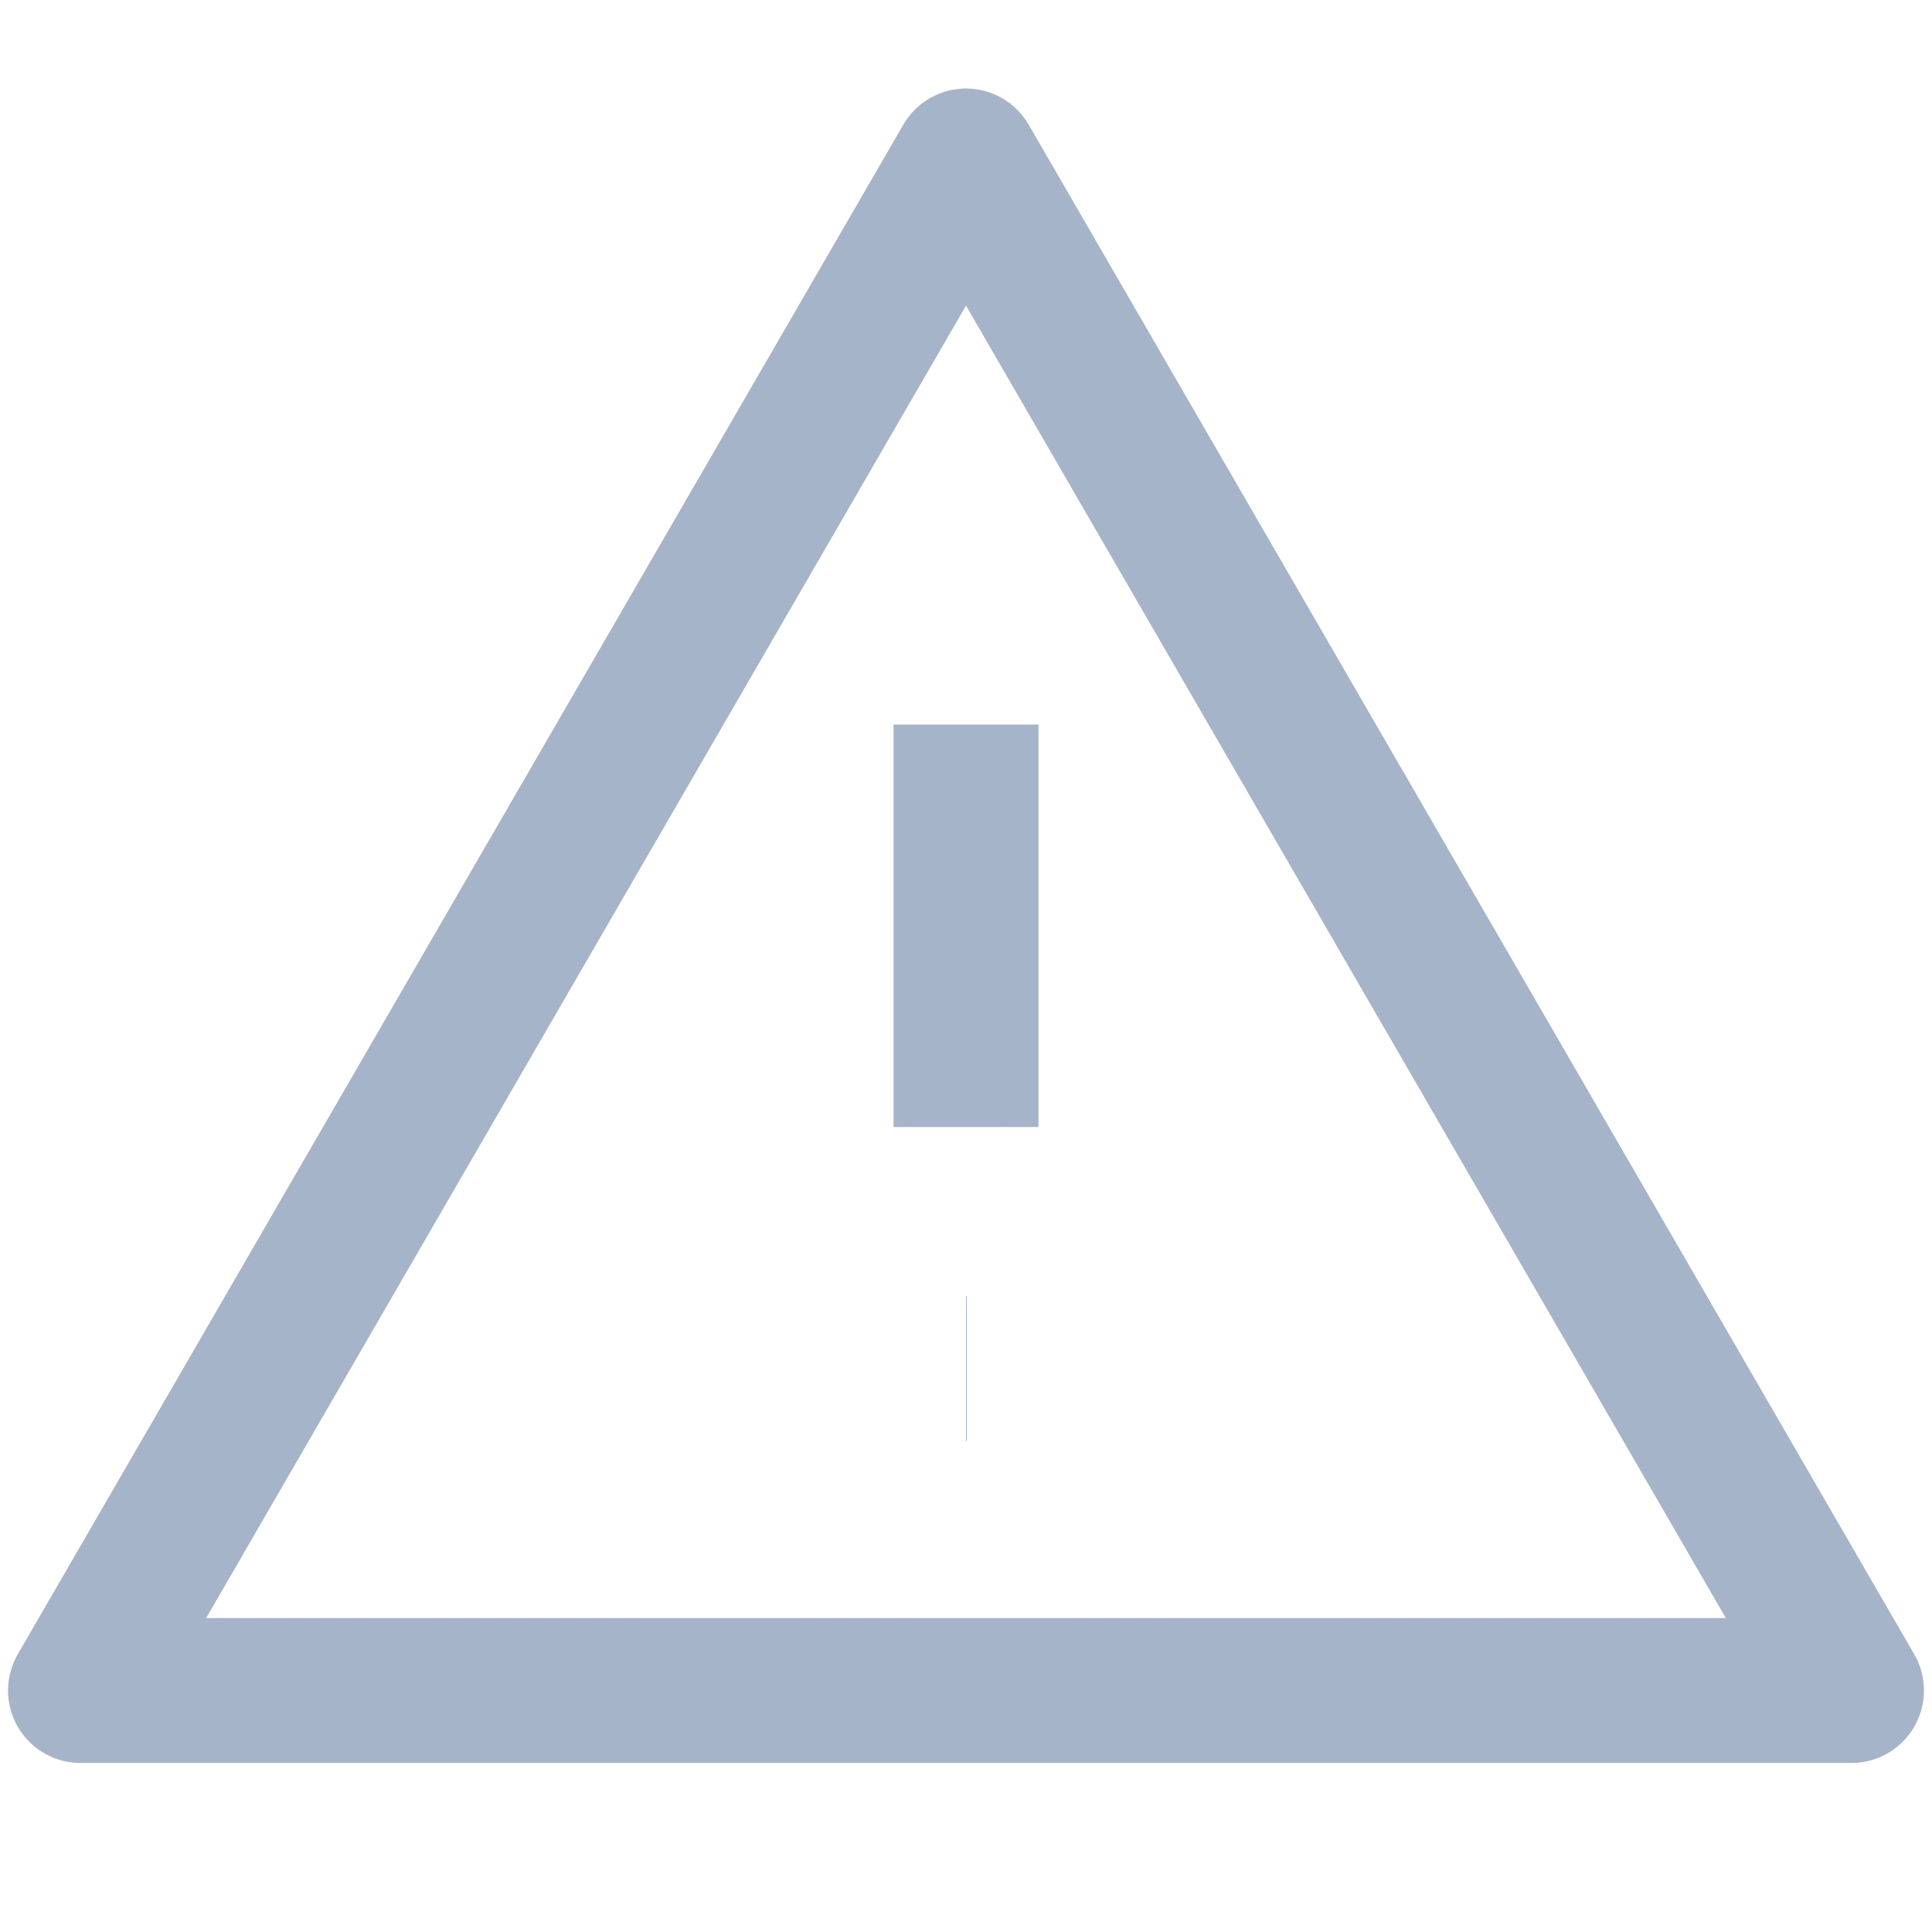
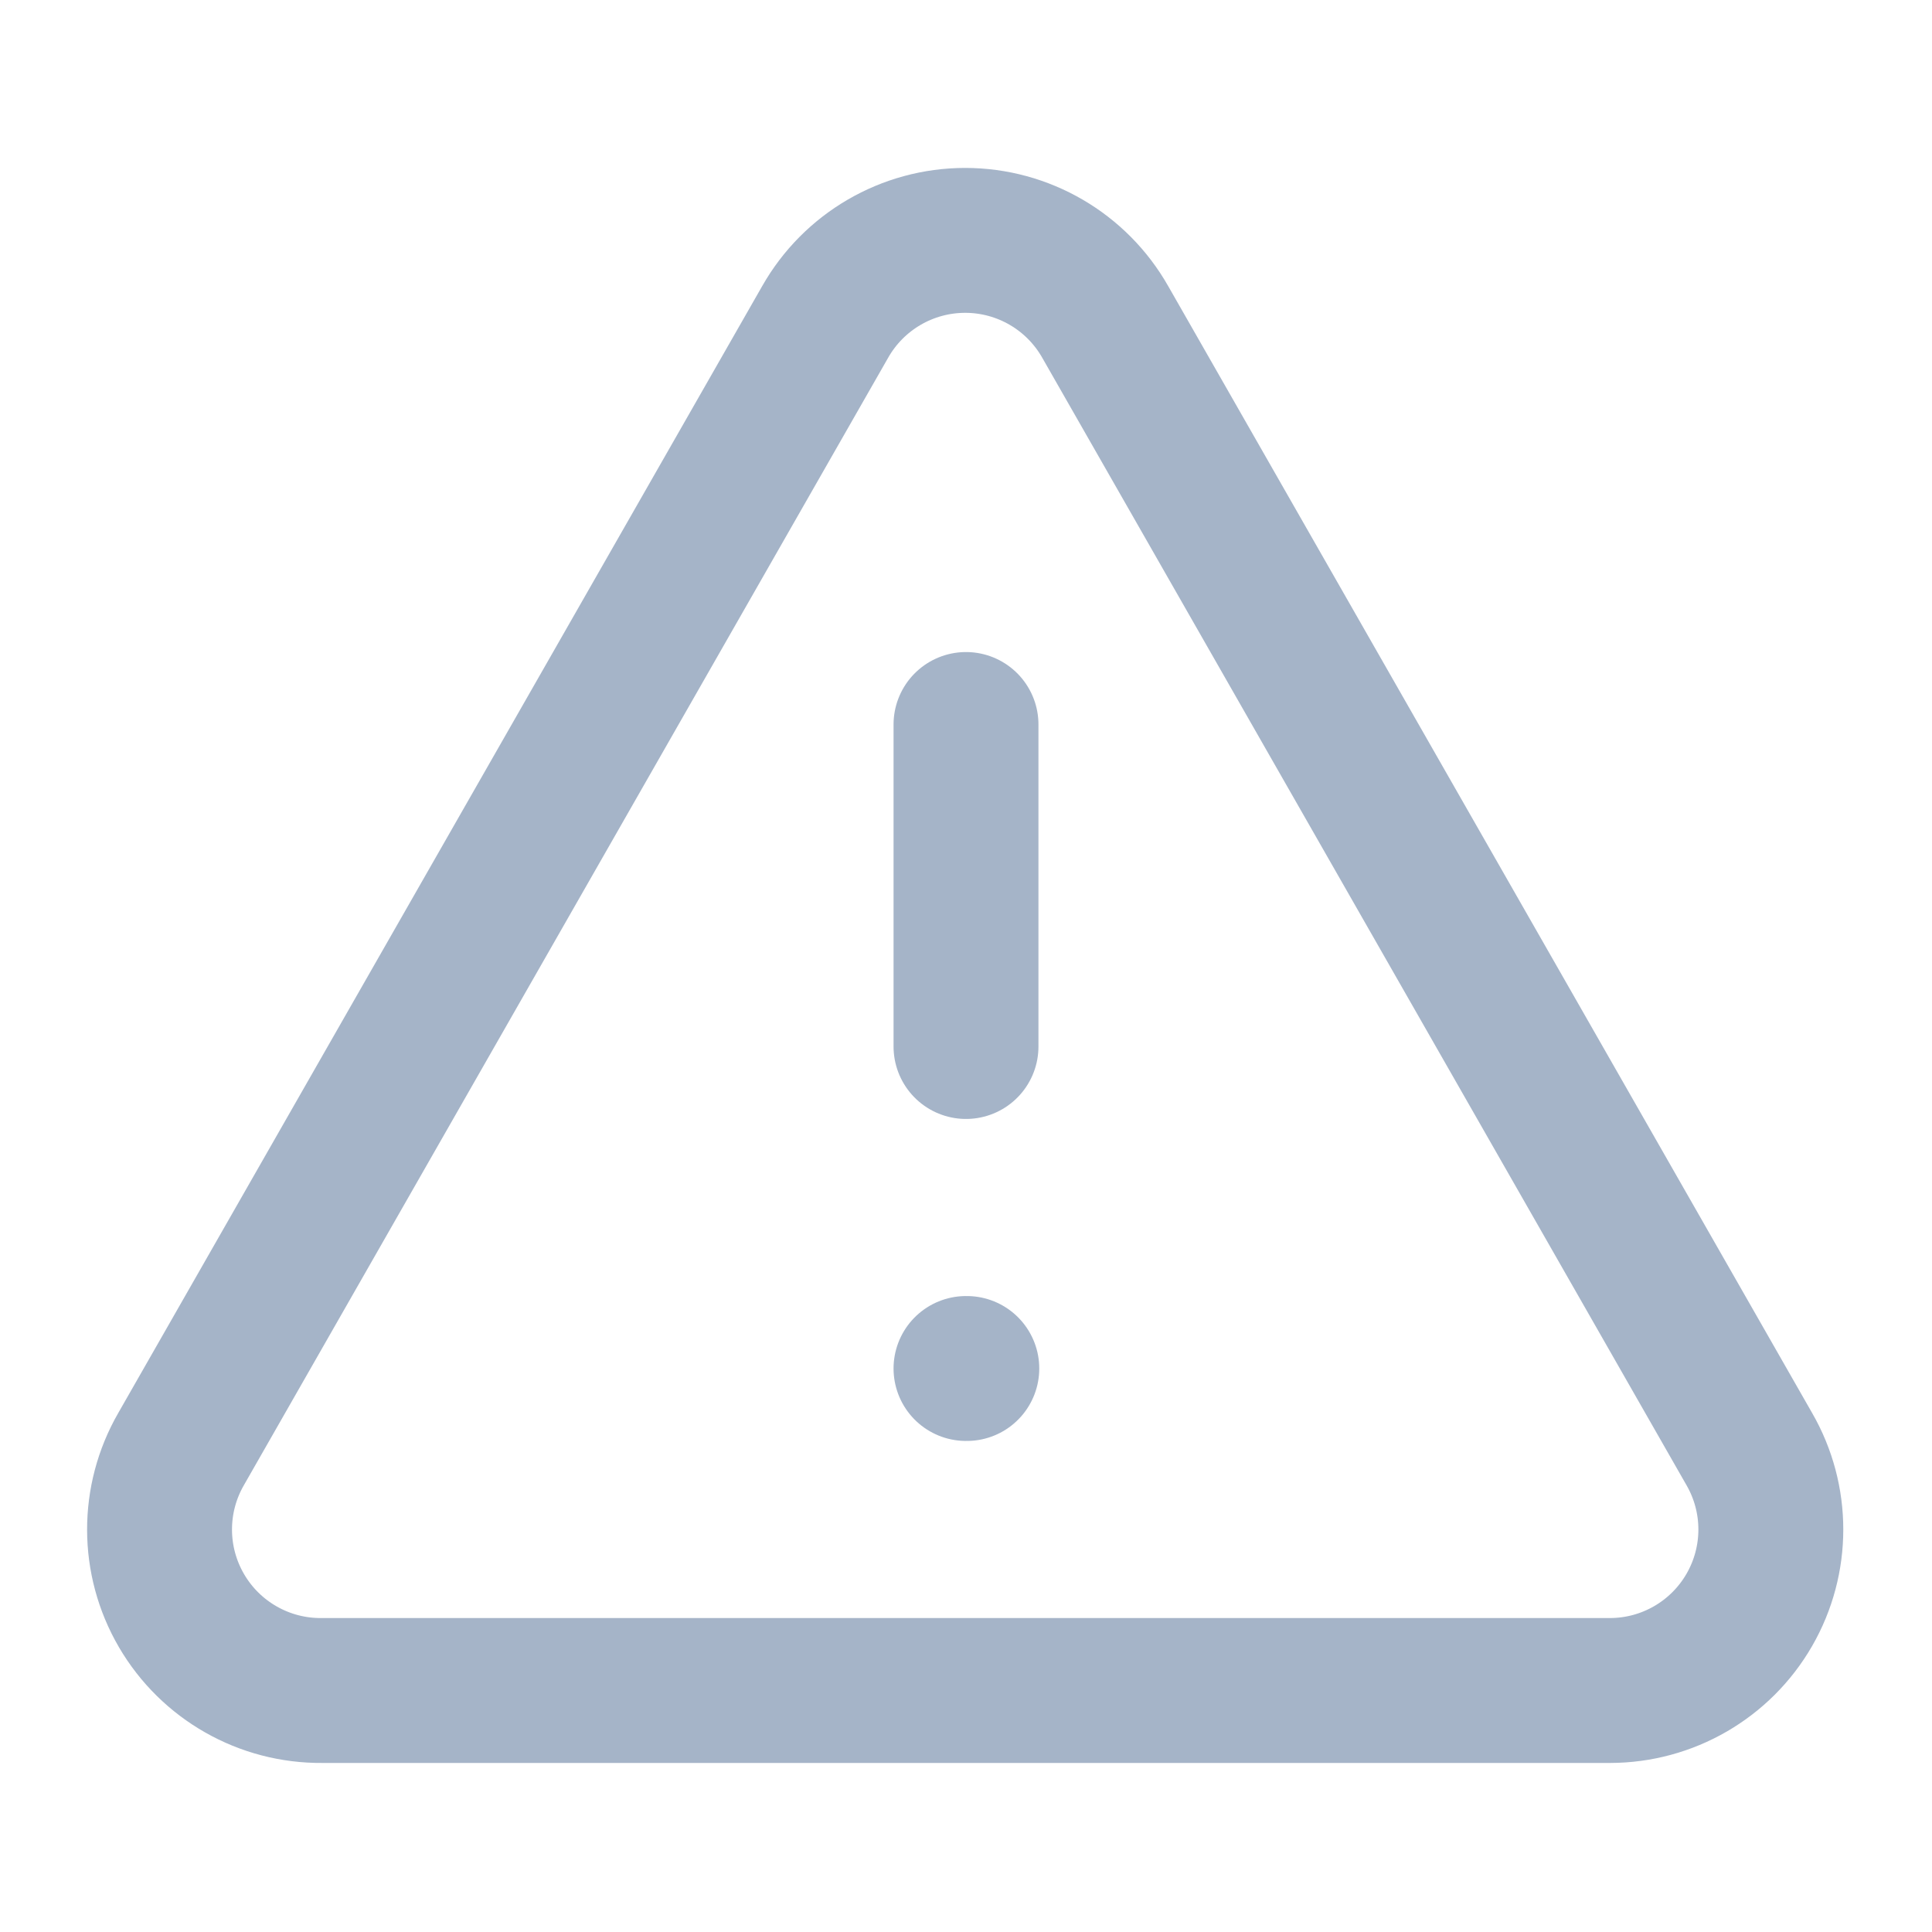
- <svg xmlns="http://www.w3.org/2000/svg" viewBox="0 0 24 24" fill="none" stroke="#a5b4c8" stroke-width="1.8" stroke-linejoin="round">
-   <path d="M12 2 1 21h22L12 2Z" />
-   <path d="M12 9v5M12 17h.01" />
+ <svg xmlns="http://www.w3.org/2000/svg" viewBox="0 0 24 24" fill="none" stroke="#a5b4c8" stroke-width="1.8" stroke-linecap="round" stroke-linejoin="round">
+   <path d="m21.73 18-8-14a2 2 0 0 0-3.48 0l-8 14A2 2 0 0 0 4 21h16a2 2 0 0 0 1.73-3" />
+   <path d="M12 9v4" />
+   <path d="M12 17h.01" />
</svg>
